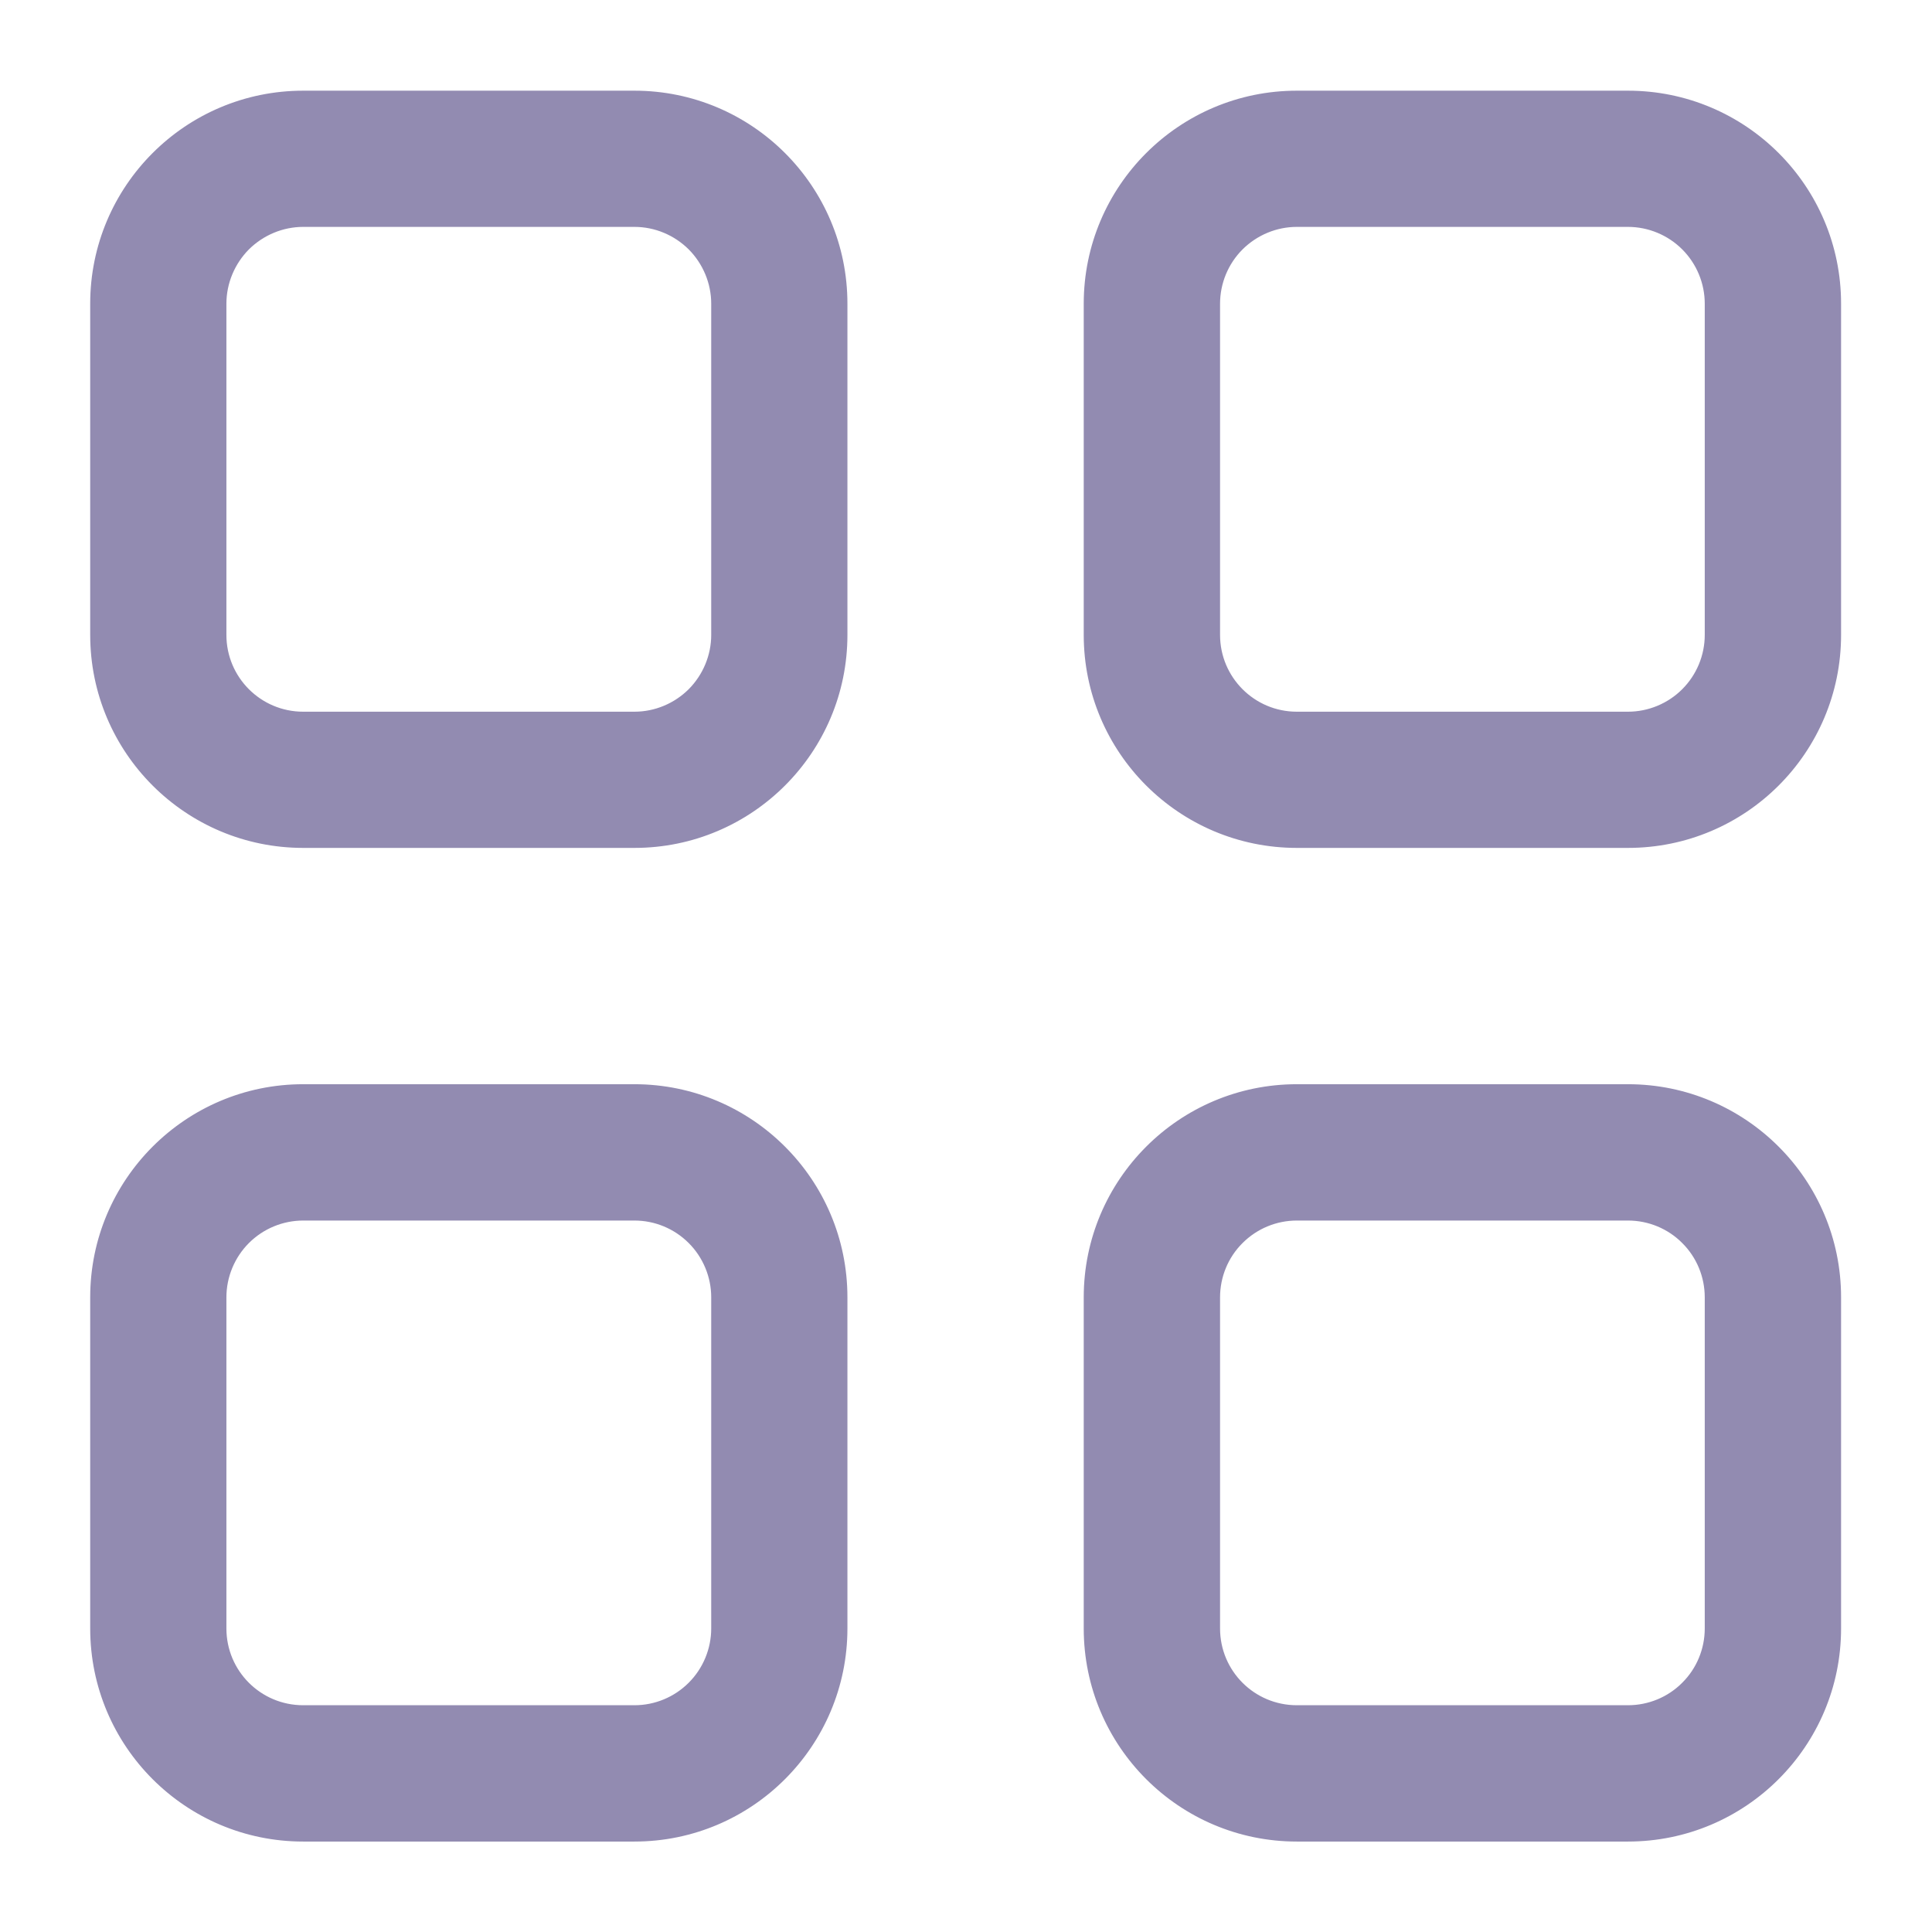
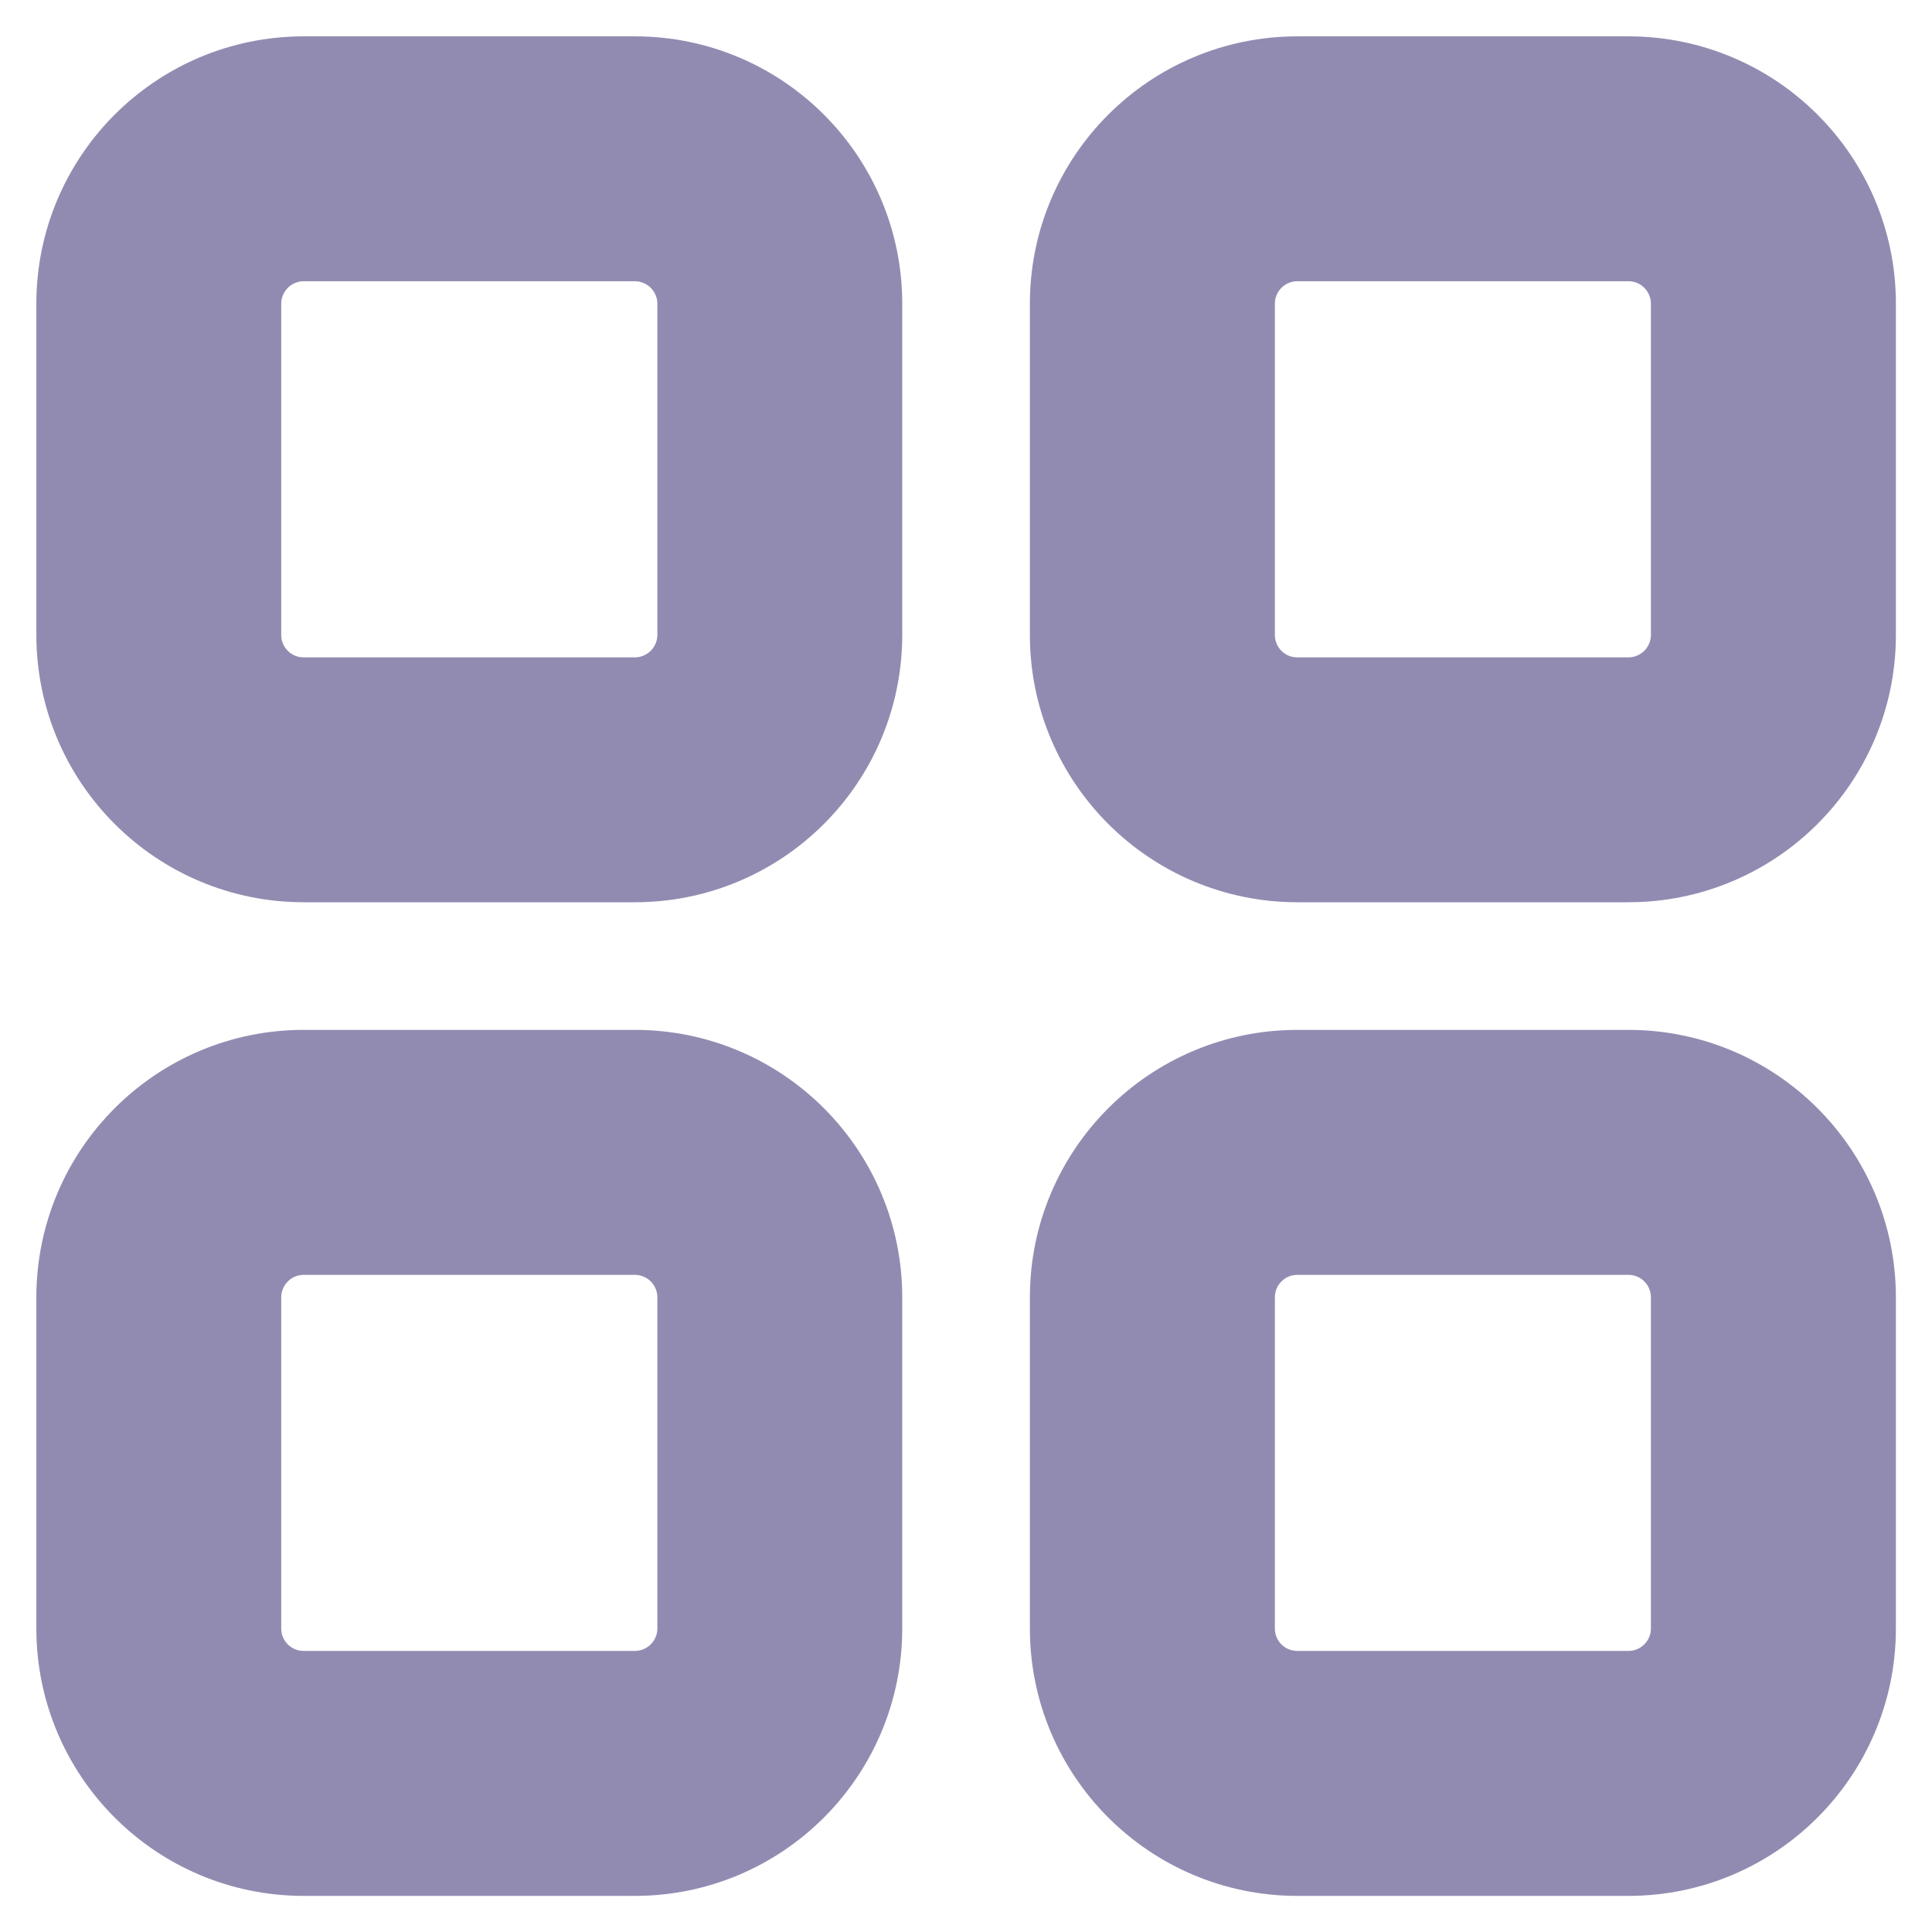
<svg xmlns="http://www.w3.org/2000/svg" width="16" height="16" viewBox="0 0 16 16" fill="none">
-   <path d="M2.511 5.944H5.254C5.436 5.944 5.61 5.871 5.739 5.743C5.867 5.614 5.94 5.439 5.94 5.258V2.515C5.94 2.334 5.867 2.159 5.739 2.03C5.61 1.902 5.436 1.829 5.254 1.829H2.511C2.33 1.829 2.155 1.902 2.026 2.03C1.898 2.159 1.825 2.334 1.825 2.515V5.258C1.825 5.637 2.132 5.944 2.511 5.944ZM2.511 6.972C1.565 6.972 0.797 6.205 0.797 5.258V2.515C0.797 1.569 1.564 0.801 2.511 0.801H5.254C6.2 0.801 6.968 1.568 6.968 2.515V5.258C6.968 6.204 6.201 6.972 5.254 6.972H2.511ZM2.511 14.172H5.254C5.436 14.172 5.61 14.1 5.739 13.971C5.867 13.843 5.94 13.668 5.94 13.486V10.744C5.94 10.562 5.867 10.387 5.739 10.259C5.61 10.13 5.436 10.058 5.254 10.058H2.511C2.33 10.058 2.155 10.13 2.026 10.259C1.898 10.387 1.825 10.562 1.825 10.744V13.486C1.825 13.866 2.132 14.172 2.511 14.172ZM2.511 15.201C1.565 15.201 0.797 14.434 0.797 13.486V10.744C0.797 9.798 1.564 9.029 2.511 9.029H5.254C6.2 9.029 6.968 9.797 6.968 10.744V13.486C6.968 14.432 6.201 15.201 5.254 15.201H2.511ZM10.74 5.944H13.482C13.664 5.944 13.839 5.871 13.967 5.743C14.096 5.614 14.168 5.439 14.168 5.258V2.515C14.168 2.334 14.096 2.159 13.967 2.03C13.839 1.902 13.664 1.829 13.482 1.829H10.74C10.558 1.829 10.384 1.902 10.255 2.03C10.126 2.159 10.054 2.334 10.054 2.515V5.258C10.054 5.637 10.361 5.944 10.74 5.944ZM10.74 6.972C9.794 6.972 9.025 6.205 9.025 5.258V2.515C9.025 1.569 9.793 0.801 10.74 0.801H13.482C14.429 0.801 15.197 1.568 15.197 2.515V5.258C15.197 6.204 14.43 6.972 13.482 6.972H10.74ZM10.74 14.172H13.482C13.664 14.172 13.839 14.1 13.967 13.971C14.096 13.843 14.168 13.668 14.168 13.486V10.744C14.168 10.562 14.096 10.387 13.967 10.259C13.839 10.13 13.664 10.058 13.482 10.058H10.74C10.558 10.058 10.384 10.13 10.255 10.259C10.126 10.387 10.054 10.562 10.054 10.744V13.486C10.054 13.866 10.361 14.172 10.74 14.172ZM10.74 15.201C9.794 15.201 9.025 14.434 9.025 13.486V10.744C9.025 9.798 9.793 9.029 10.74 9.029H13.482C14.429 9.029 15.197 9.797 15.197 10.744V13.486C15.197 14.432 14.43 15.201 13.482 15.201H10.74Z" fill="#928BB1" stroke="#928BB1" stroke-width="0.1" />
+   <path d="M2.515 5.944H5.258C5.439 5.944 5.614 5.871 5.743 5.743C5.871 5.614 5.944 5.439 5.944 5.258V2.515C5.944 2.334 5.871 2.159 5.743 2.03C5.614 1.902 5.439 1.829 5.258 1.829H2.515C2.333 1.829 2.159 1.902 2.03 2.03C1.902 2.159 1.829 2.334 1.829 2.515V5.258C1.829 5.637 2.136 5.944 2.515 5.944ZM2.515 6.972C1.569 6.972 0.801 6.205 0.801 5.258V2.515C0.801 1.569 1.568 0.801 2.515 0.801H5.258C6.204 0.801 6.972 1.568 6.972 2.515V5.258C6.972 6.204 6.205 6.972 5.258 6.972H2.515ZM2.515 14.172H5.258C5.439 14.172 5.614 14.1 5.743 13.971C5.871 13.843 5.944 13.668 5.944 13.486V10.744C5.944 10.562 5.871 10.387 5.743 10.259C5.614 10.13 5.439 10.058 5.258 10.058H2.515C2.333 10.058 2.159 10.13 2.03 10.259C1.902 10.387 1.829 10.562 1.829 10.744V13.486C1.829 13.866 2.136 14.172 2.515 14.172ZM2.515 15.201C1.569 15.201 0.801 14.433 0.801 13.486V10.744C0.801 9.798 1.568 9.029 2.515 9.029H5.258C6.204 9.029 6.972 9.797 6.972 10.744V13.486C6.972 14.432 6.205 15.201 5.258 15.201H2.515ZM10.744 5.944H13.486C13.668 5.944 13.843 5.871 13.971 5.743C14.1 5.614 14.172 5.439 14.172 5.258V2.515C14.172 2.334 14.1 2.159 13.971 2.03C13.843 1.902 13.668 1.829 13.486 1.829H10.744C10.562 1.829 10.387 1.902 10.259 2.03C10.13 2.159 10.058 2.334 10.058 2.515V5.258C10.058 5.637 10.364 5.944 10.744 5.944ZM10.744 6.972C9.798 6.972 9.029 6.205 9.029 5.258V2.515C9.029 1.569 9.797 0.801 10.744 0.801H13.486C14.432 0.801 15.201 1.568 15.201 2.515V5.258C15.201 6.204 14.433 6.972 13.486 6.972H10.744ZM10.744 14.172H13.486C13.668 14.172 13.843 14.1 13.971 13.971C14.1 13.843 14.172 13.668 14.172 13.486V10.744C14.172 10.562 14.1 10.387 13.971 10.259C13.843 10.13 13.668 10.058 13.486 10.058H10.744C10.562 10.058 10.387 10.13 10.259 10.259C10.13 10.387 10.058 10.562 10.058 10.744V13.486C10.058 13.866 10.364 14.172 10.744 14.172ZM10.744 15.201C9.798 15.201 9.029 14.433 9.029 13.486V10.744C9.029 9.798 9.797 9.029 10.744 9.029H13.486C14.432 9.029 15.201 9.797 15.201 10.744V13.486C15.201 14.432 14.433 15.201 13.486 15.201H10.744Z" fill="#928BB1" stroke="#928BB1" />
</svg>
